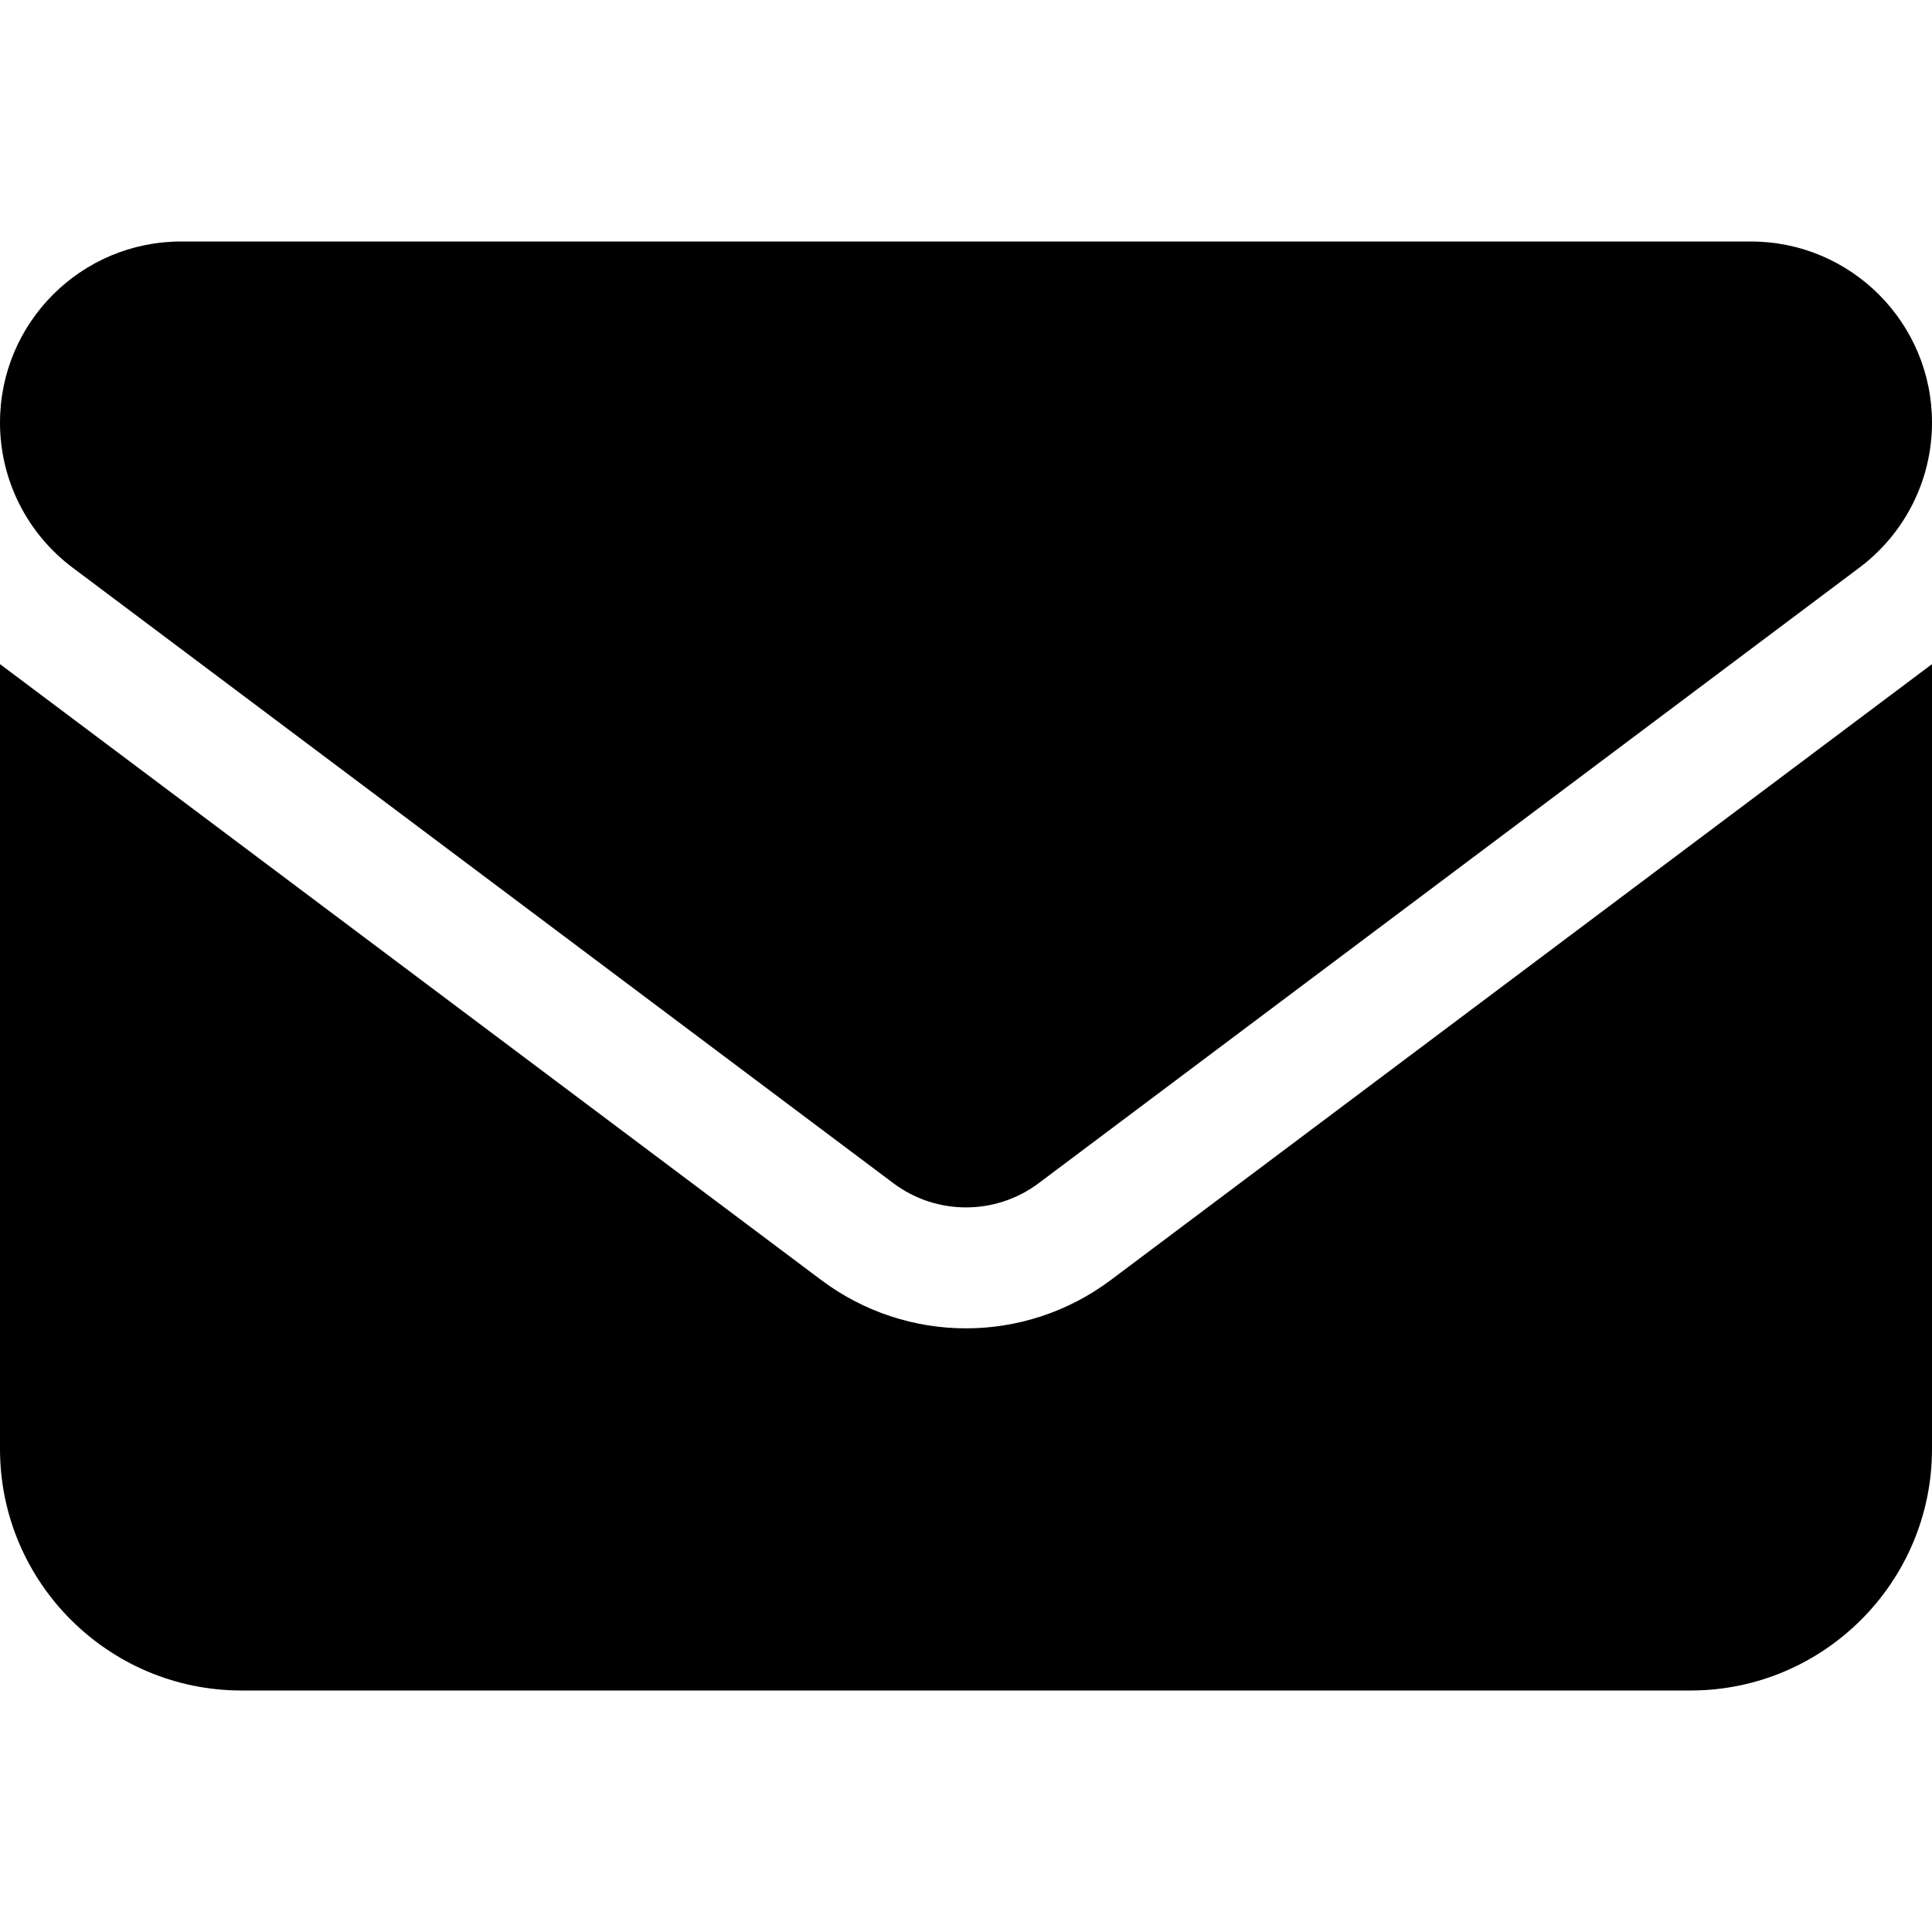
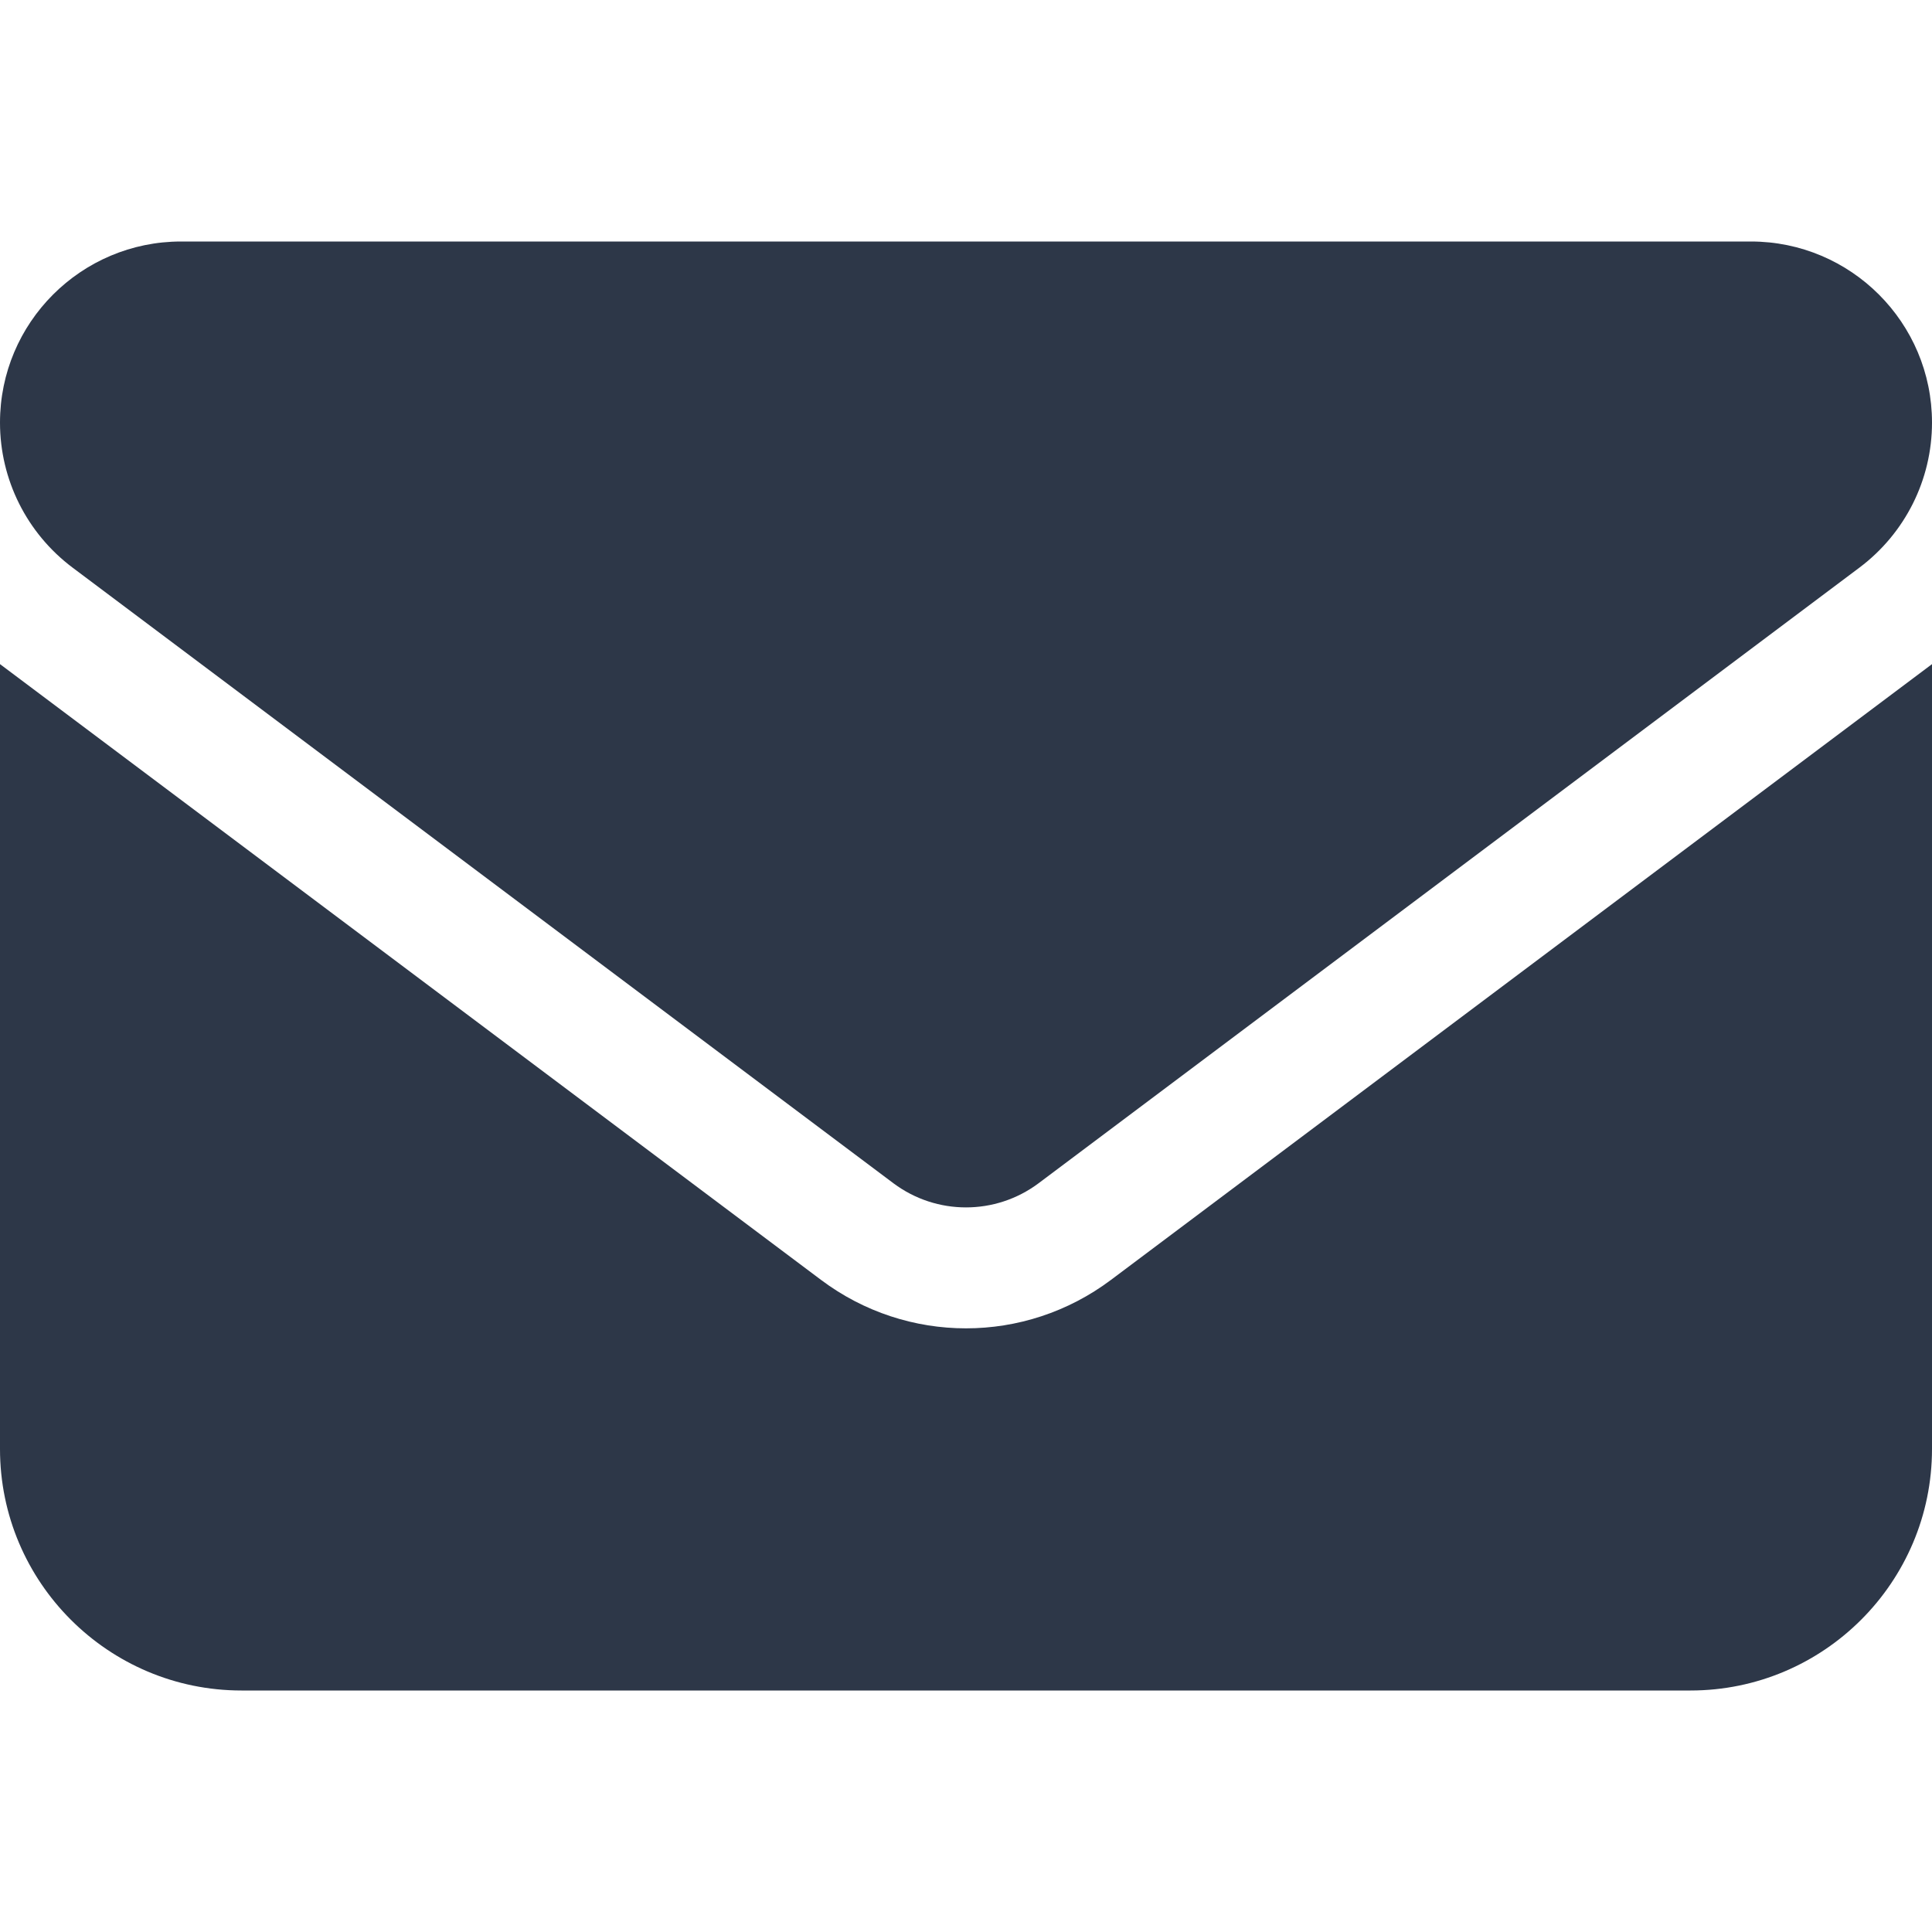
<svg xmlns="http://www.w3.org/2000/svg" viewBox="0 0 512 512">
-   <path d="M48 64C21.5 64 0 85.5 0 112c0 15.1 7.1 29.3 19.2 38.4L236.8 313.6c11.4 8.5 27 8.5 38.4 0L492.8 150.4c12.1-9.1 19.2-23.3 19.2-38.4c0-26.5-21.5-48-48-48L48 64zM0 176L0 384c0 35.3 28.7 64 64 64l384 0c35.3 0 64-28.7 64-64l0-208L294.4 339.2c-22.8 17.1-54 17.1-76.8 0L0 176z" />
+   <path fill="#2d3748" d="M48 64C21.5 64 0 85.5 0 112c0 15.1 7.1 29.3 19.2 38.4L236.8 313.6c11.4 8.5 27 8.5 38.4 0L492.8 150.4c12.1-9.1 19.2-23.3 19.2-38.4c0-26.5-21.5-48-48-48L48 64zM0 176L0 384c0 35.3 28.7 64 64 64l384 0c35.3 0 64-28.7 64-64l0-208L294.4 339.2c-22.8 17.1-54 17.1-76.8 0L0 176z" />
</svg>
